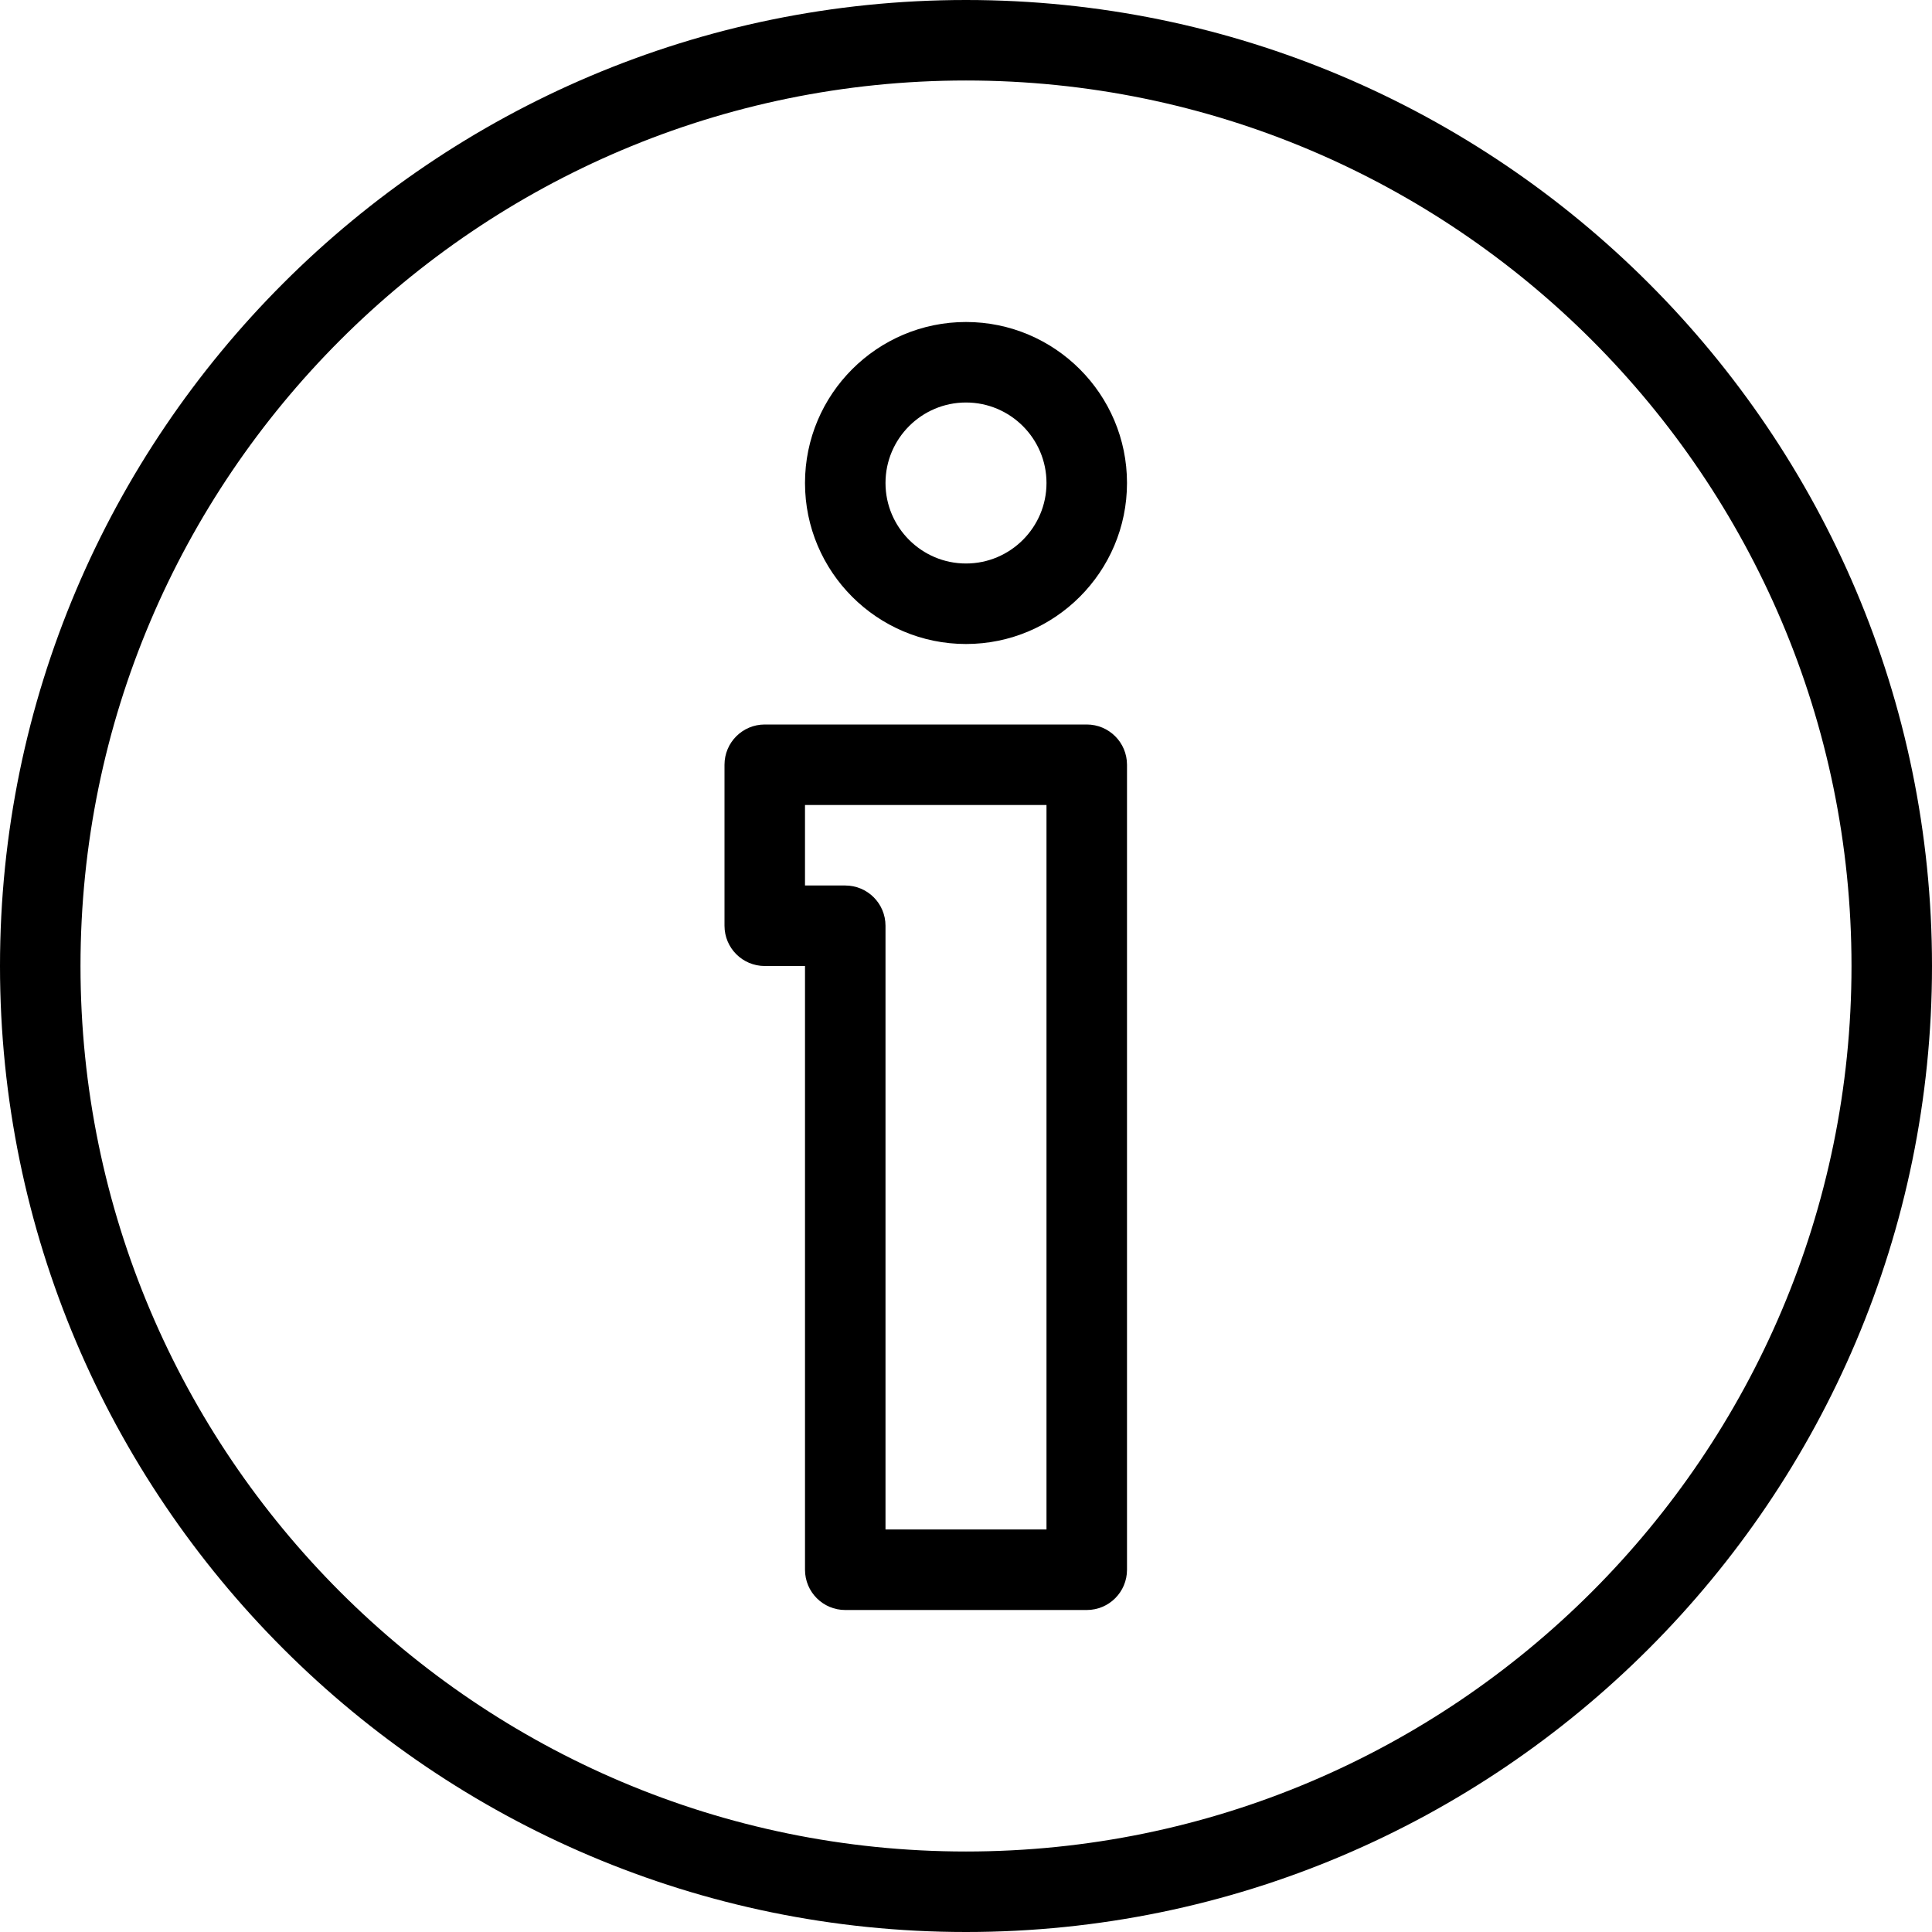
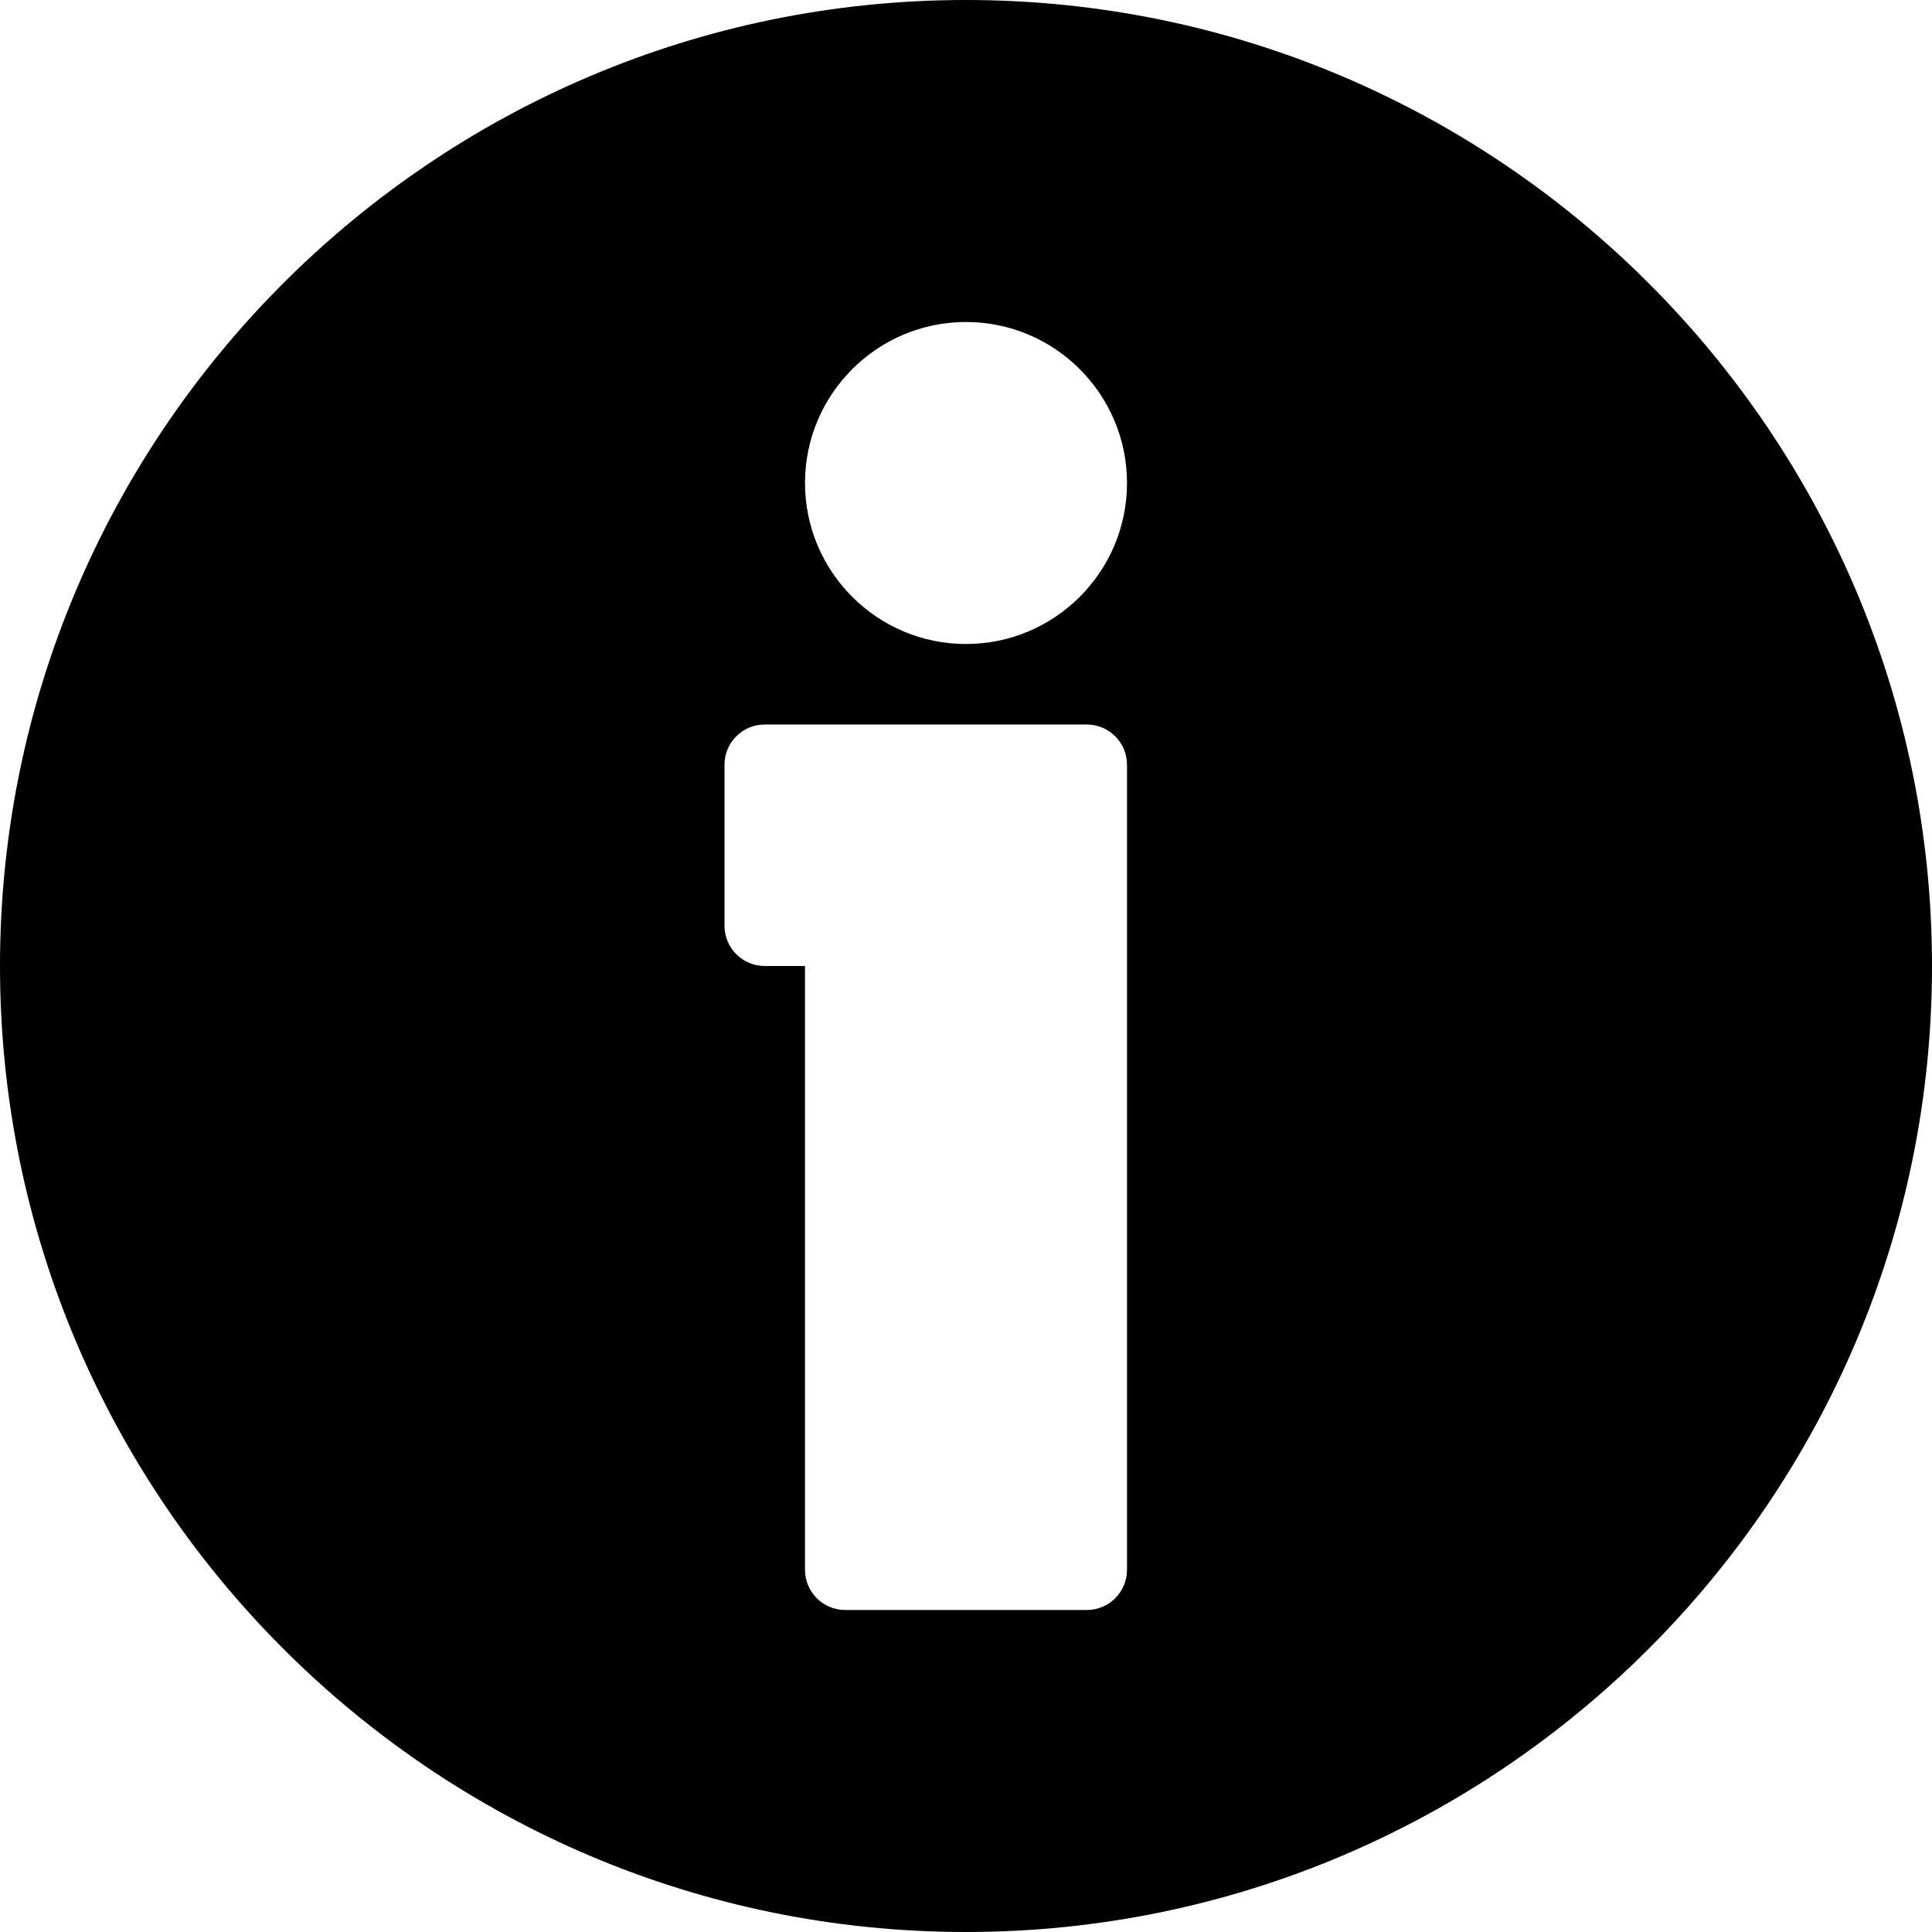
<svg xmlns="http://www.w3.org/2000/svg" version="1.1" id="Capa_1" x="0px" y="0px" viewBox="0 0 512 512" style="enable-background:new 0 0 512 512;" xml:space="preserve">
  <g>
    <g>
-       <g>
-         <path d="M256,85.333c-23.531,0-42.667,19.135-42.667,42.667s19.135,42.667,42.667,42.667s42.667-19.135,42.667-42.667     S279.531,85.333,256,85.333z M256,149.333c-11.76,0-21.333-9.573-21.333-21.333s9.573-21.333,21.333-21.333     s21.333,9.573,21.333,21.333S267.76,149.333,256,149.333z" />
-         <path d="M288,192h-85.333c-5.896,0-10.667,4.771-10.667,10.667v42.667c0,5.896,4.771,10.667,10.667,10.667h10.667v160     c0,5.896,4.771,10.667,10.667,10.667h64c5.896,0,10.667-4.771,10.667-10.667V202.667C298.667,196.771,293.896,192,288,192z      M277.333,405.333h-42.667v-160c0-5.896-4.771-10.667-10.667-10.667h-10.667v-21.333h64V405.333z" />
-         <path d="M256,0C114.844,0,0,114.844,0,256s114.844,256,256,256s256-114.844,256-256S397.156,0,256,0z M256,490.667     C126.604,490.667,21.333,385.396,21.333,256S126.604,21.333,256,21.333S490.667,126.604,490.667,256S385.396,490.667,256,490.667     z" />
-       </g>
+       <path d="M256,0C114.844,0,0,114.844,0,256s114.844,256,256,256s256-114.844,256-256S397.156,0,256,0z M298.667,416    c0,5.896-4.771,10.667-10.667,10.667h-64c-5.896,0-10.667-4.771-10.667-10.667V256h-10.667c-5.896,0-10.667-4.771-10.667-10.667    v-42.667c0-5.896,4.771-10.667,10.667-10.667H288c5.896,0,10.667,4.771,10.667,10.667V416z M256,170.667    c-23.531,0-42.667-19.135-42.667-42.667S232.469,85.333,256,85.333s42.667,19.135,42.667,42.667S279.531,170.667,256,170.667z" />
    </g>
  </g>
  <g>
</g>
  <g>
</g>
  <g>
</g>
  <g>
</g>
  <g>
</g>
  <g>
</g>
  <g>
</g>
  <g>
</g>
  <g>
</g>
  <g>
</g>
  <g>
</g>
  <g>
</g>
  <g>
</g>
  <g>
</g>
  <g>
</g>
</svg>
